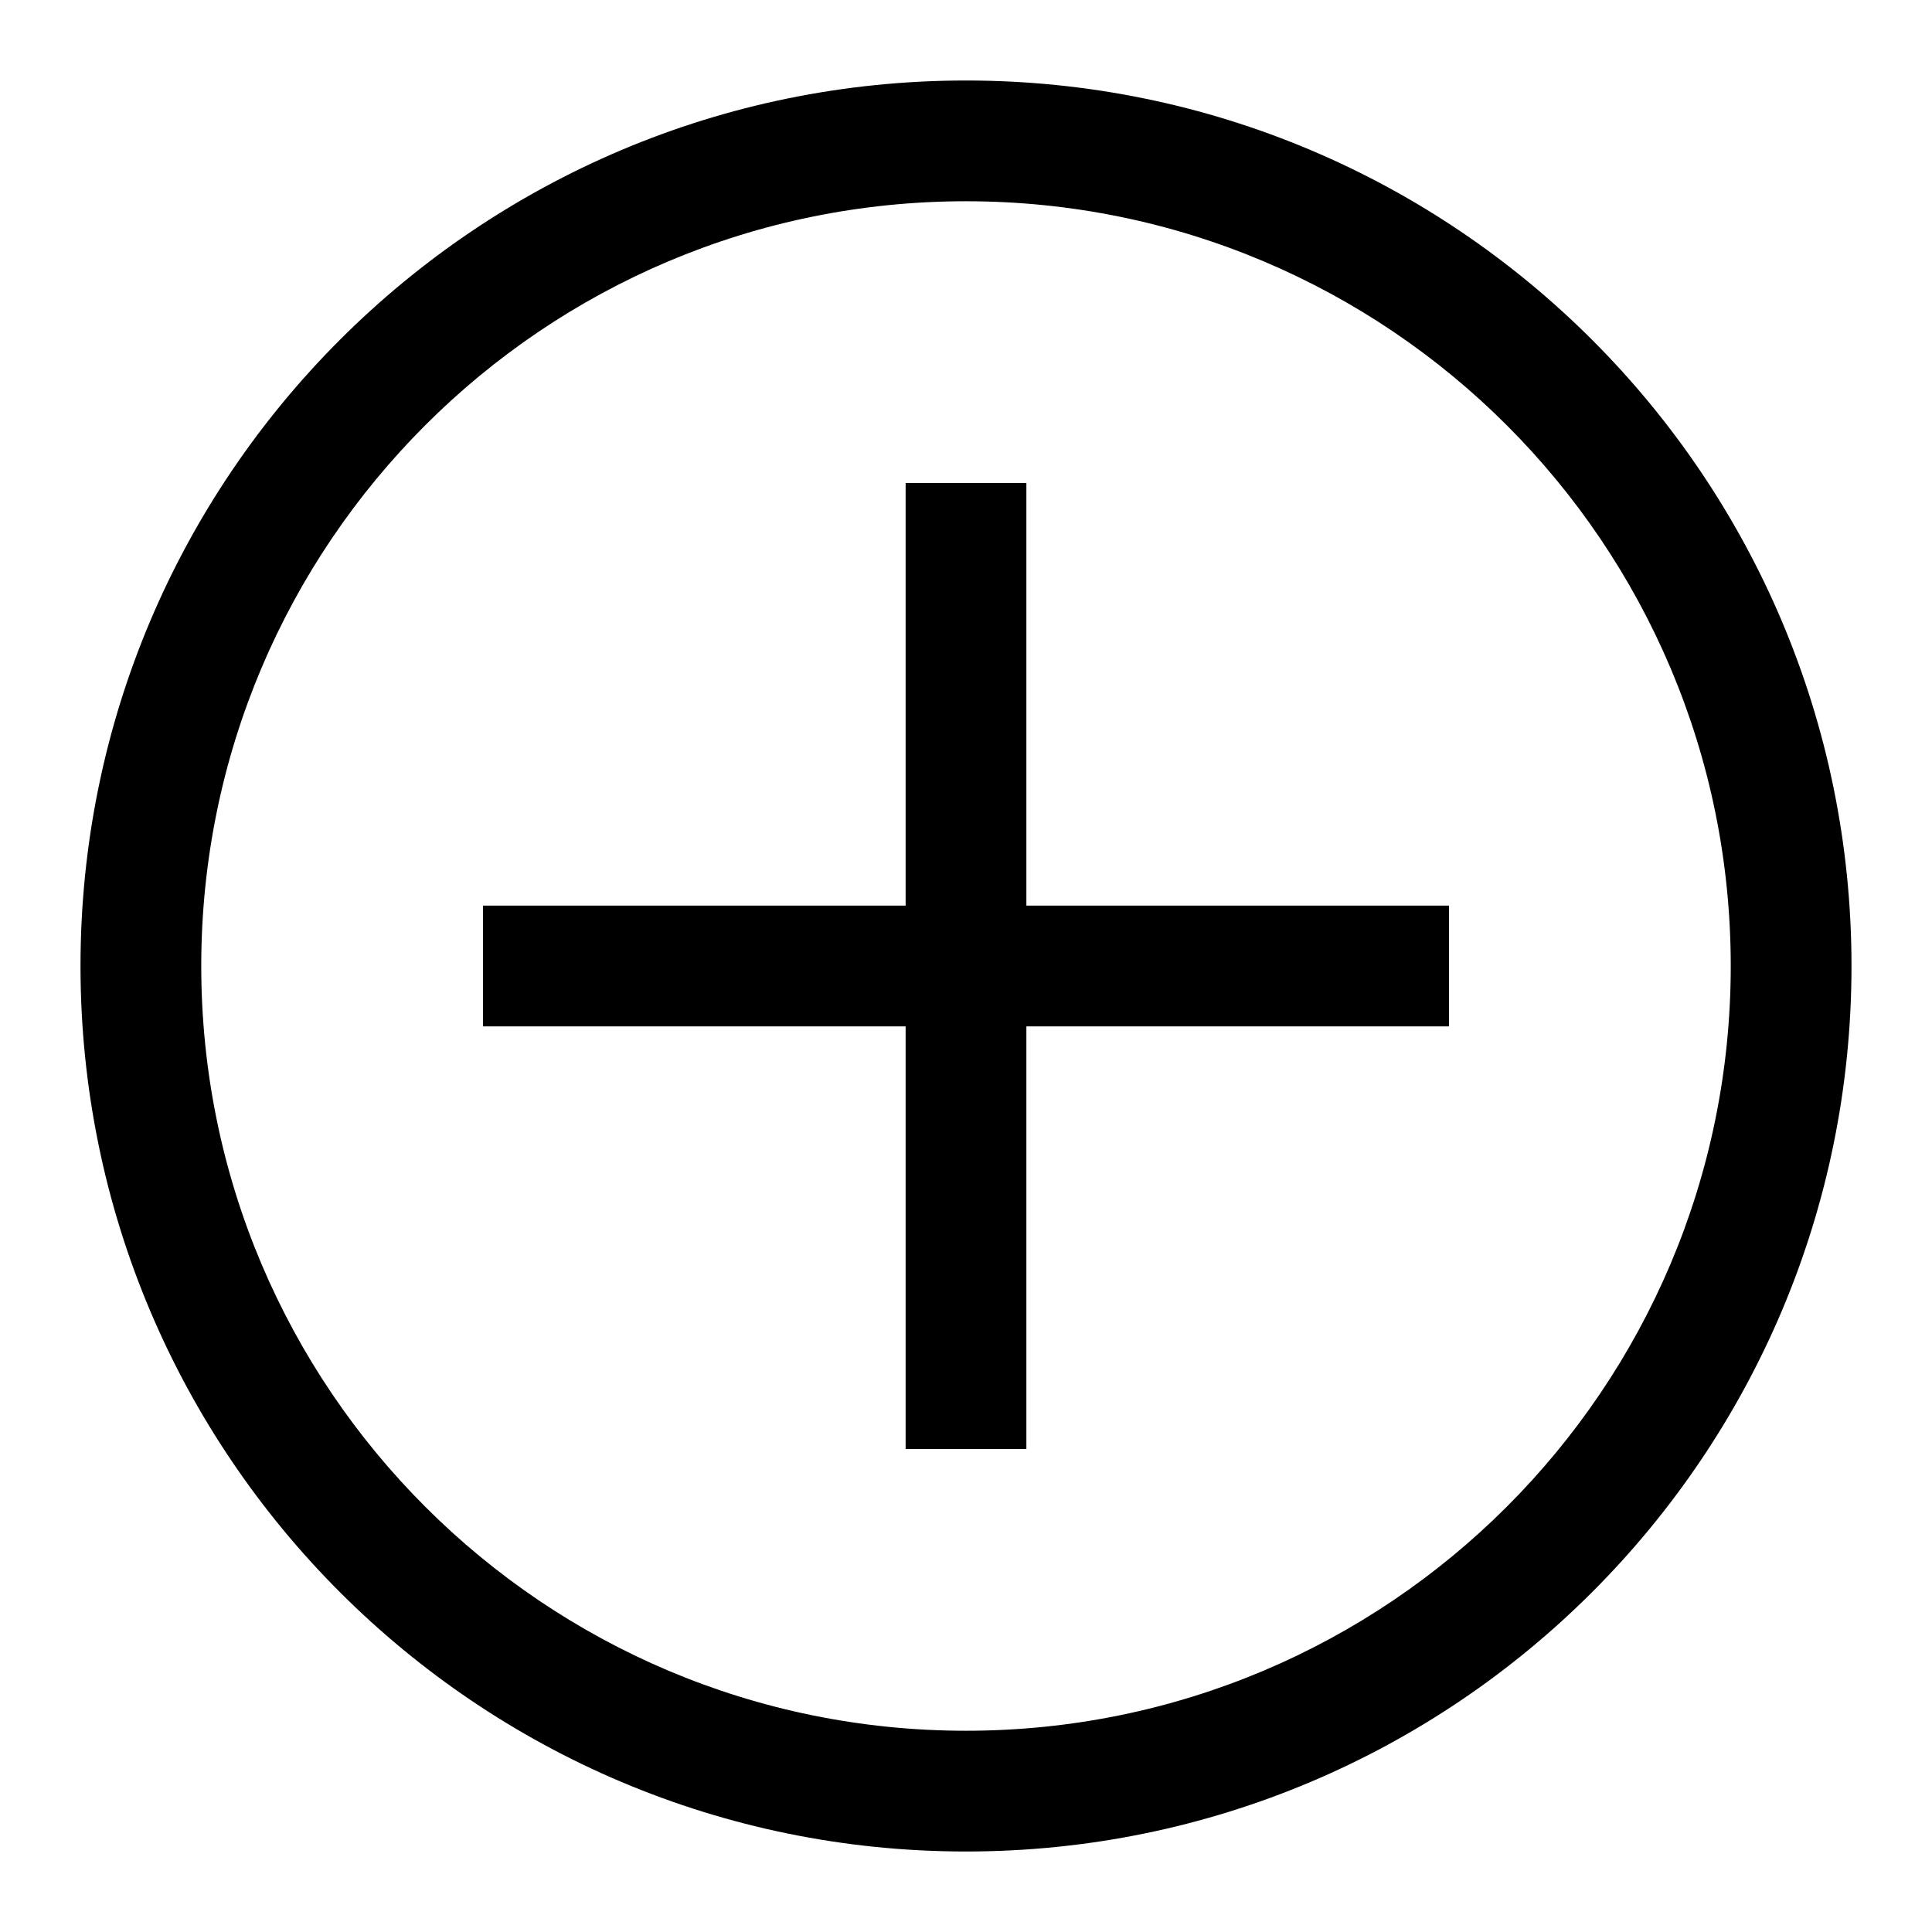
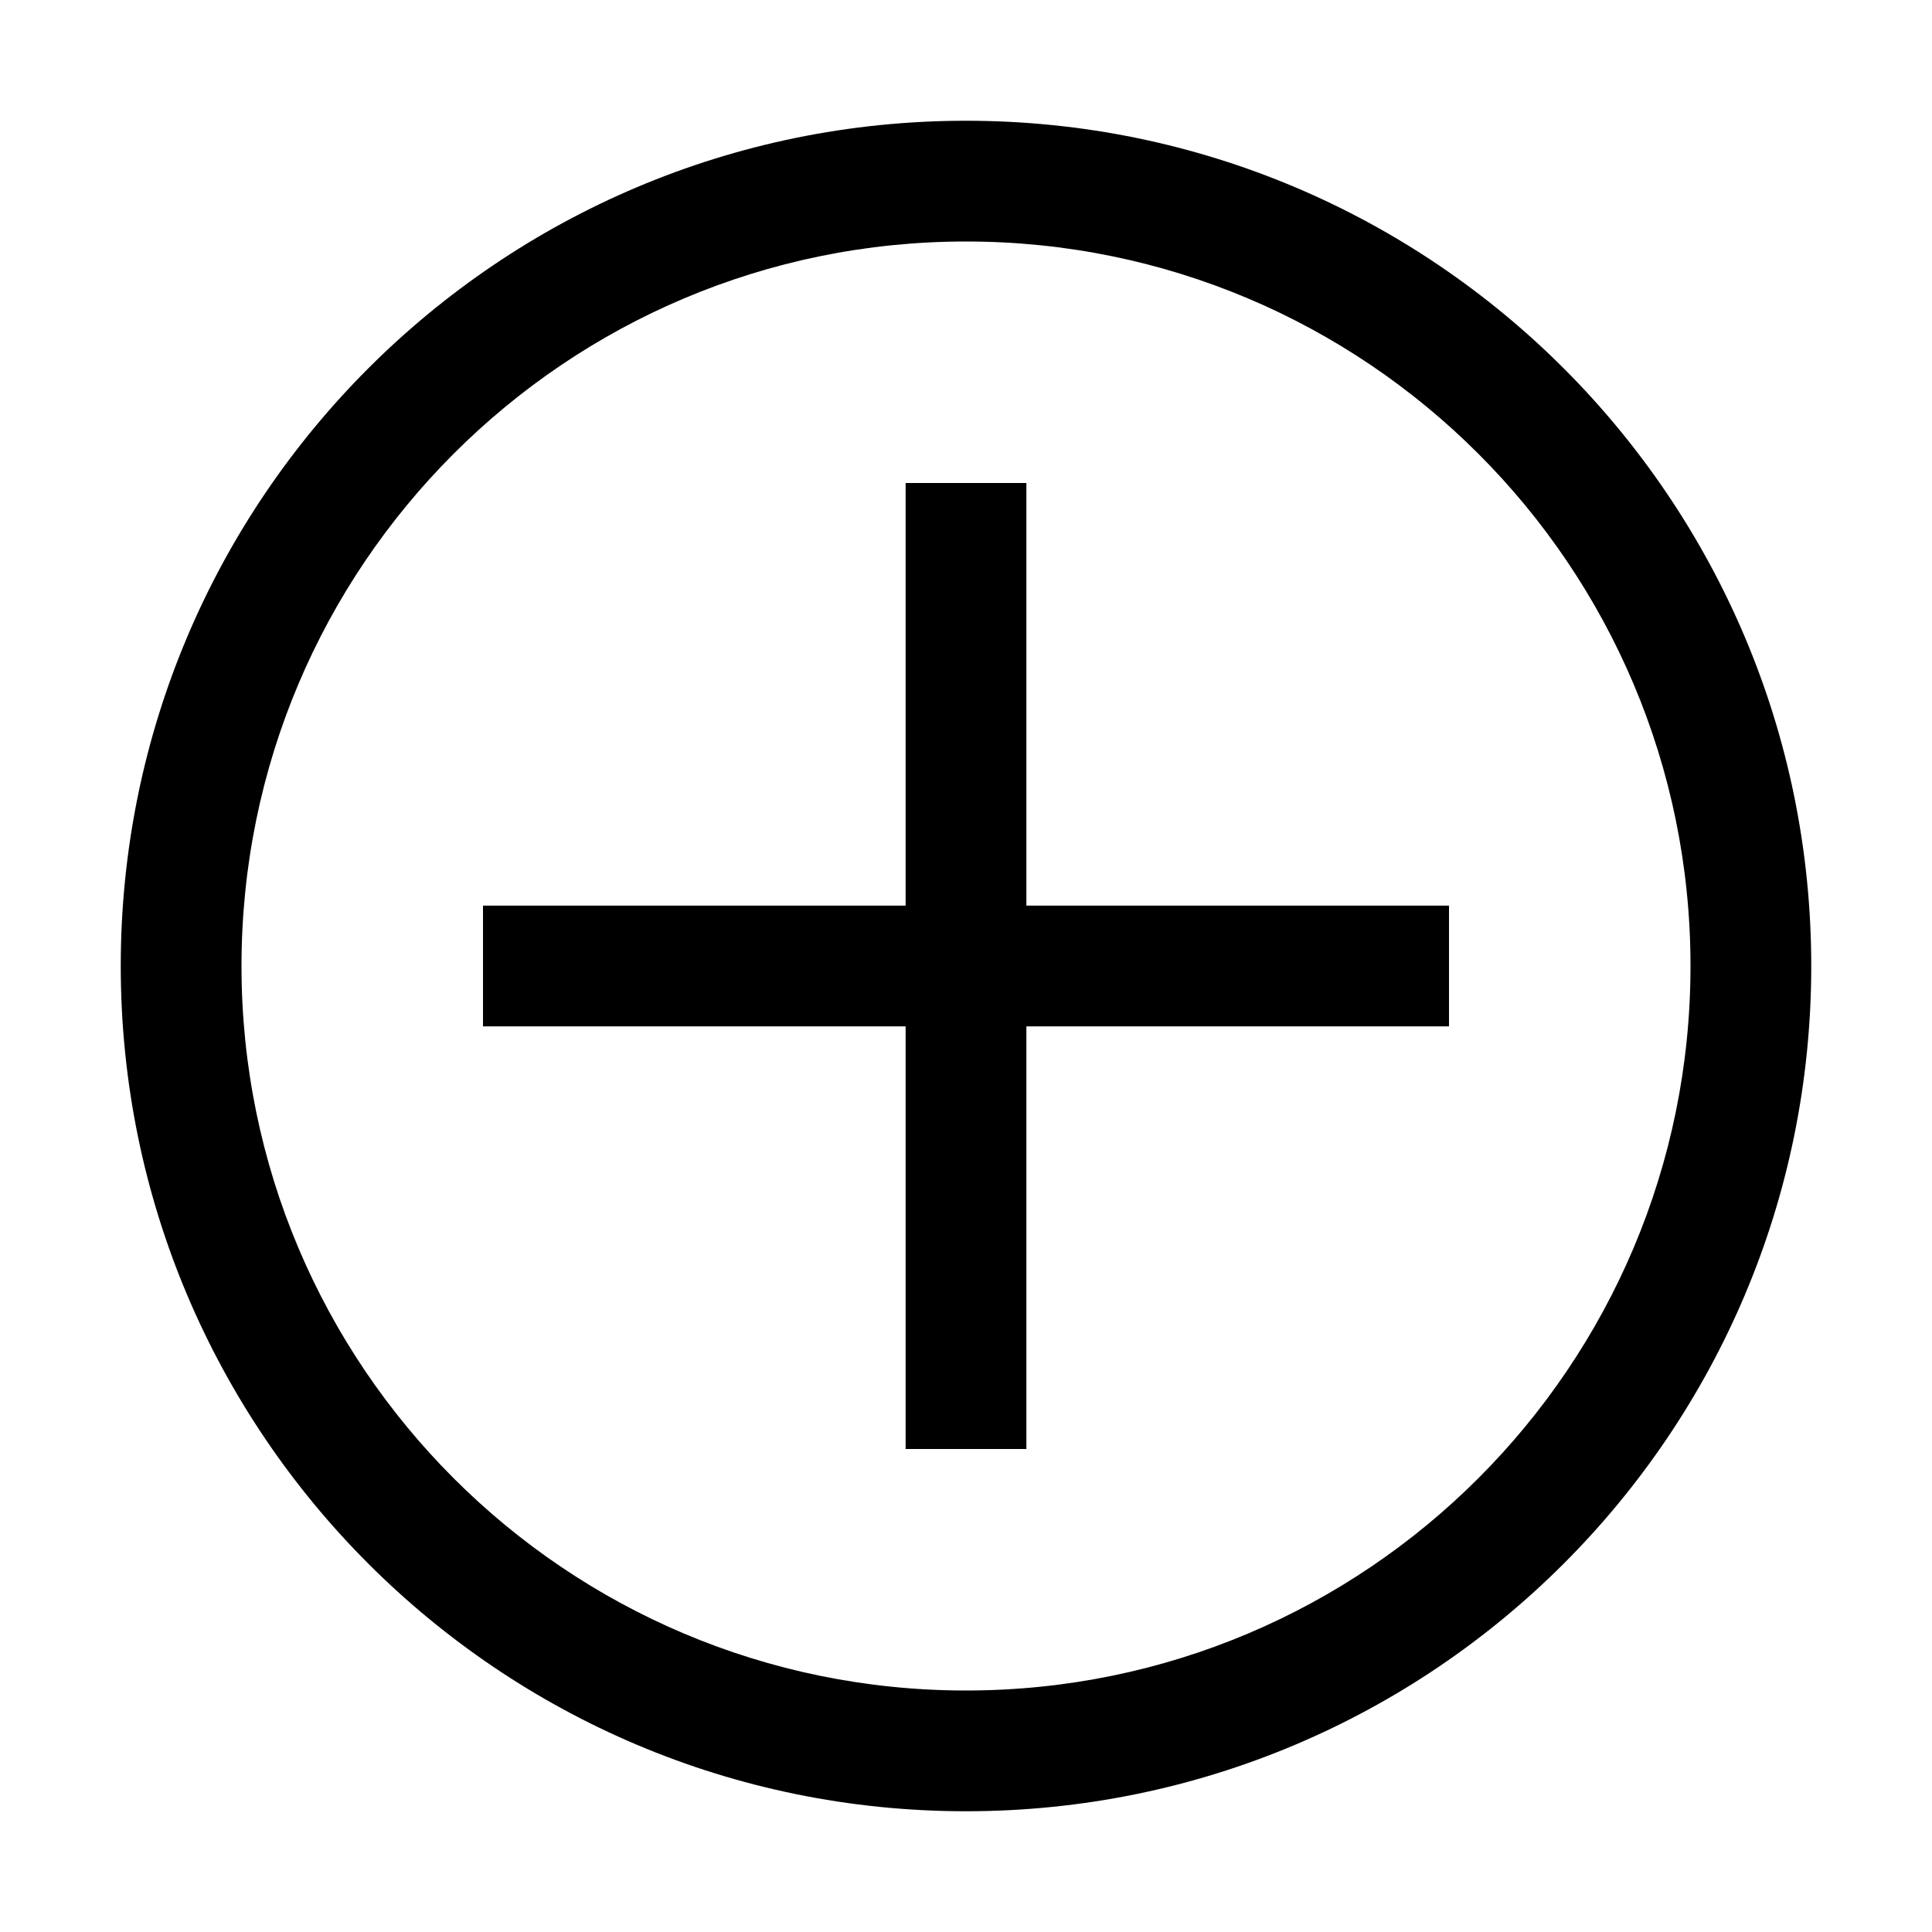
<svg xmlns="http://www.w3.org/2000/svg" viewBox="0 0 24 24">
-   <path fill-rule="evenodd" d="M12 2.5a9.5 9.5 0 100 19 9.5 9.5 0 000-19zM1 12C1 5.925 5.925 1 12 1s11 4.925 11 11-4.925 11-11 11S1 18.075 1 12zm10.25-.75V6h1.5v5.25H18v1.5h-5.25V18h-1.5v-5.25H6v-1.5h5.25z" />
+   <path fill-rule="evenodd" d="M12 21a9 9 0 100-18 9 9 0 000 18zm0 1.5c5.799 0 10.5-4.701 10.5-10.5S17.799 1.5 12 1.5 1.5 6.201 1.5 12 6.201 22.5 12 22.5zm-.75-11.25V6h1.5v5.25H18v1.5h-5.25V18h-1.5v-5.25H6v-1.5h5.25z" />
</svg>
